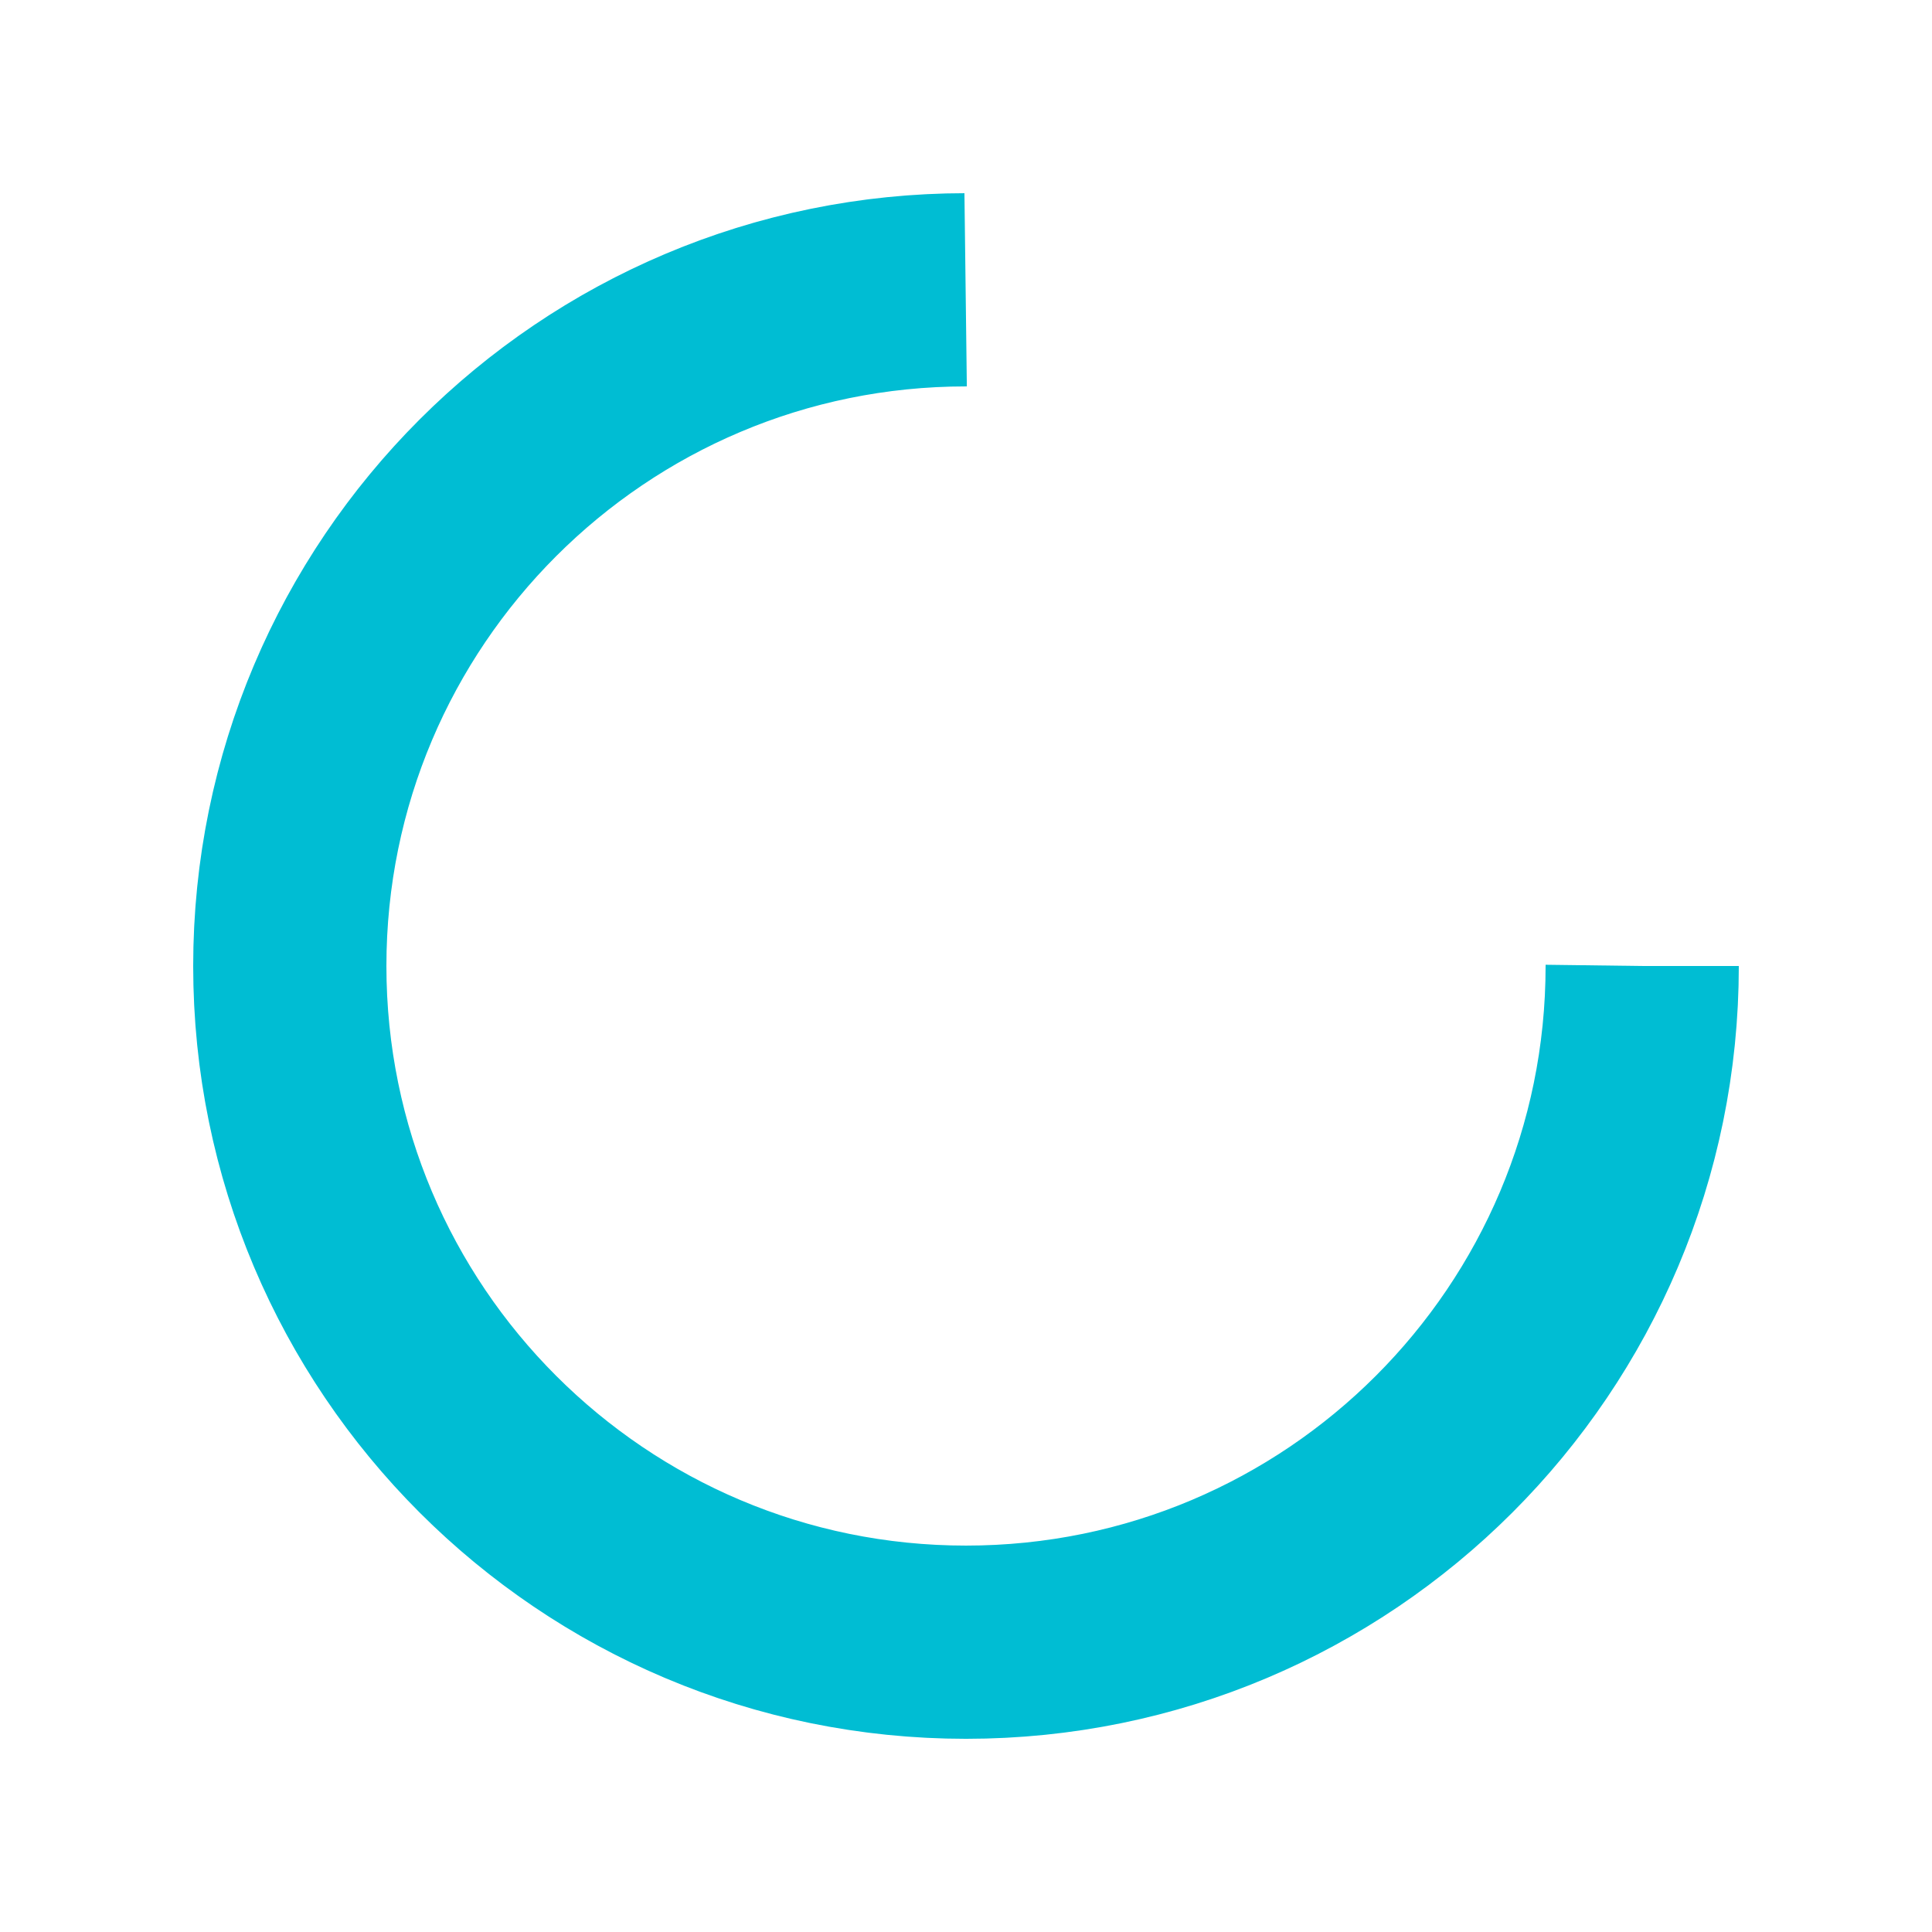
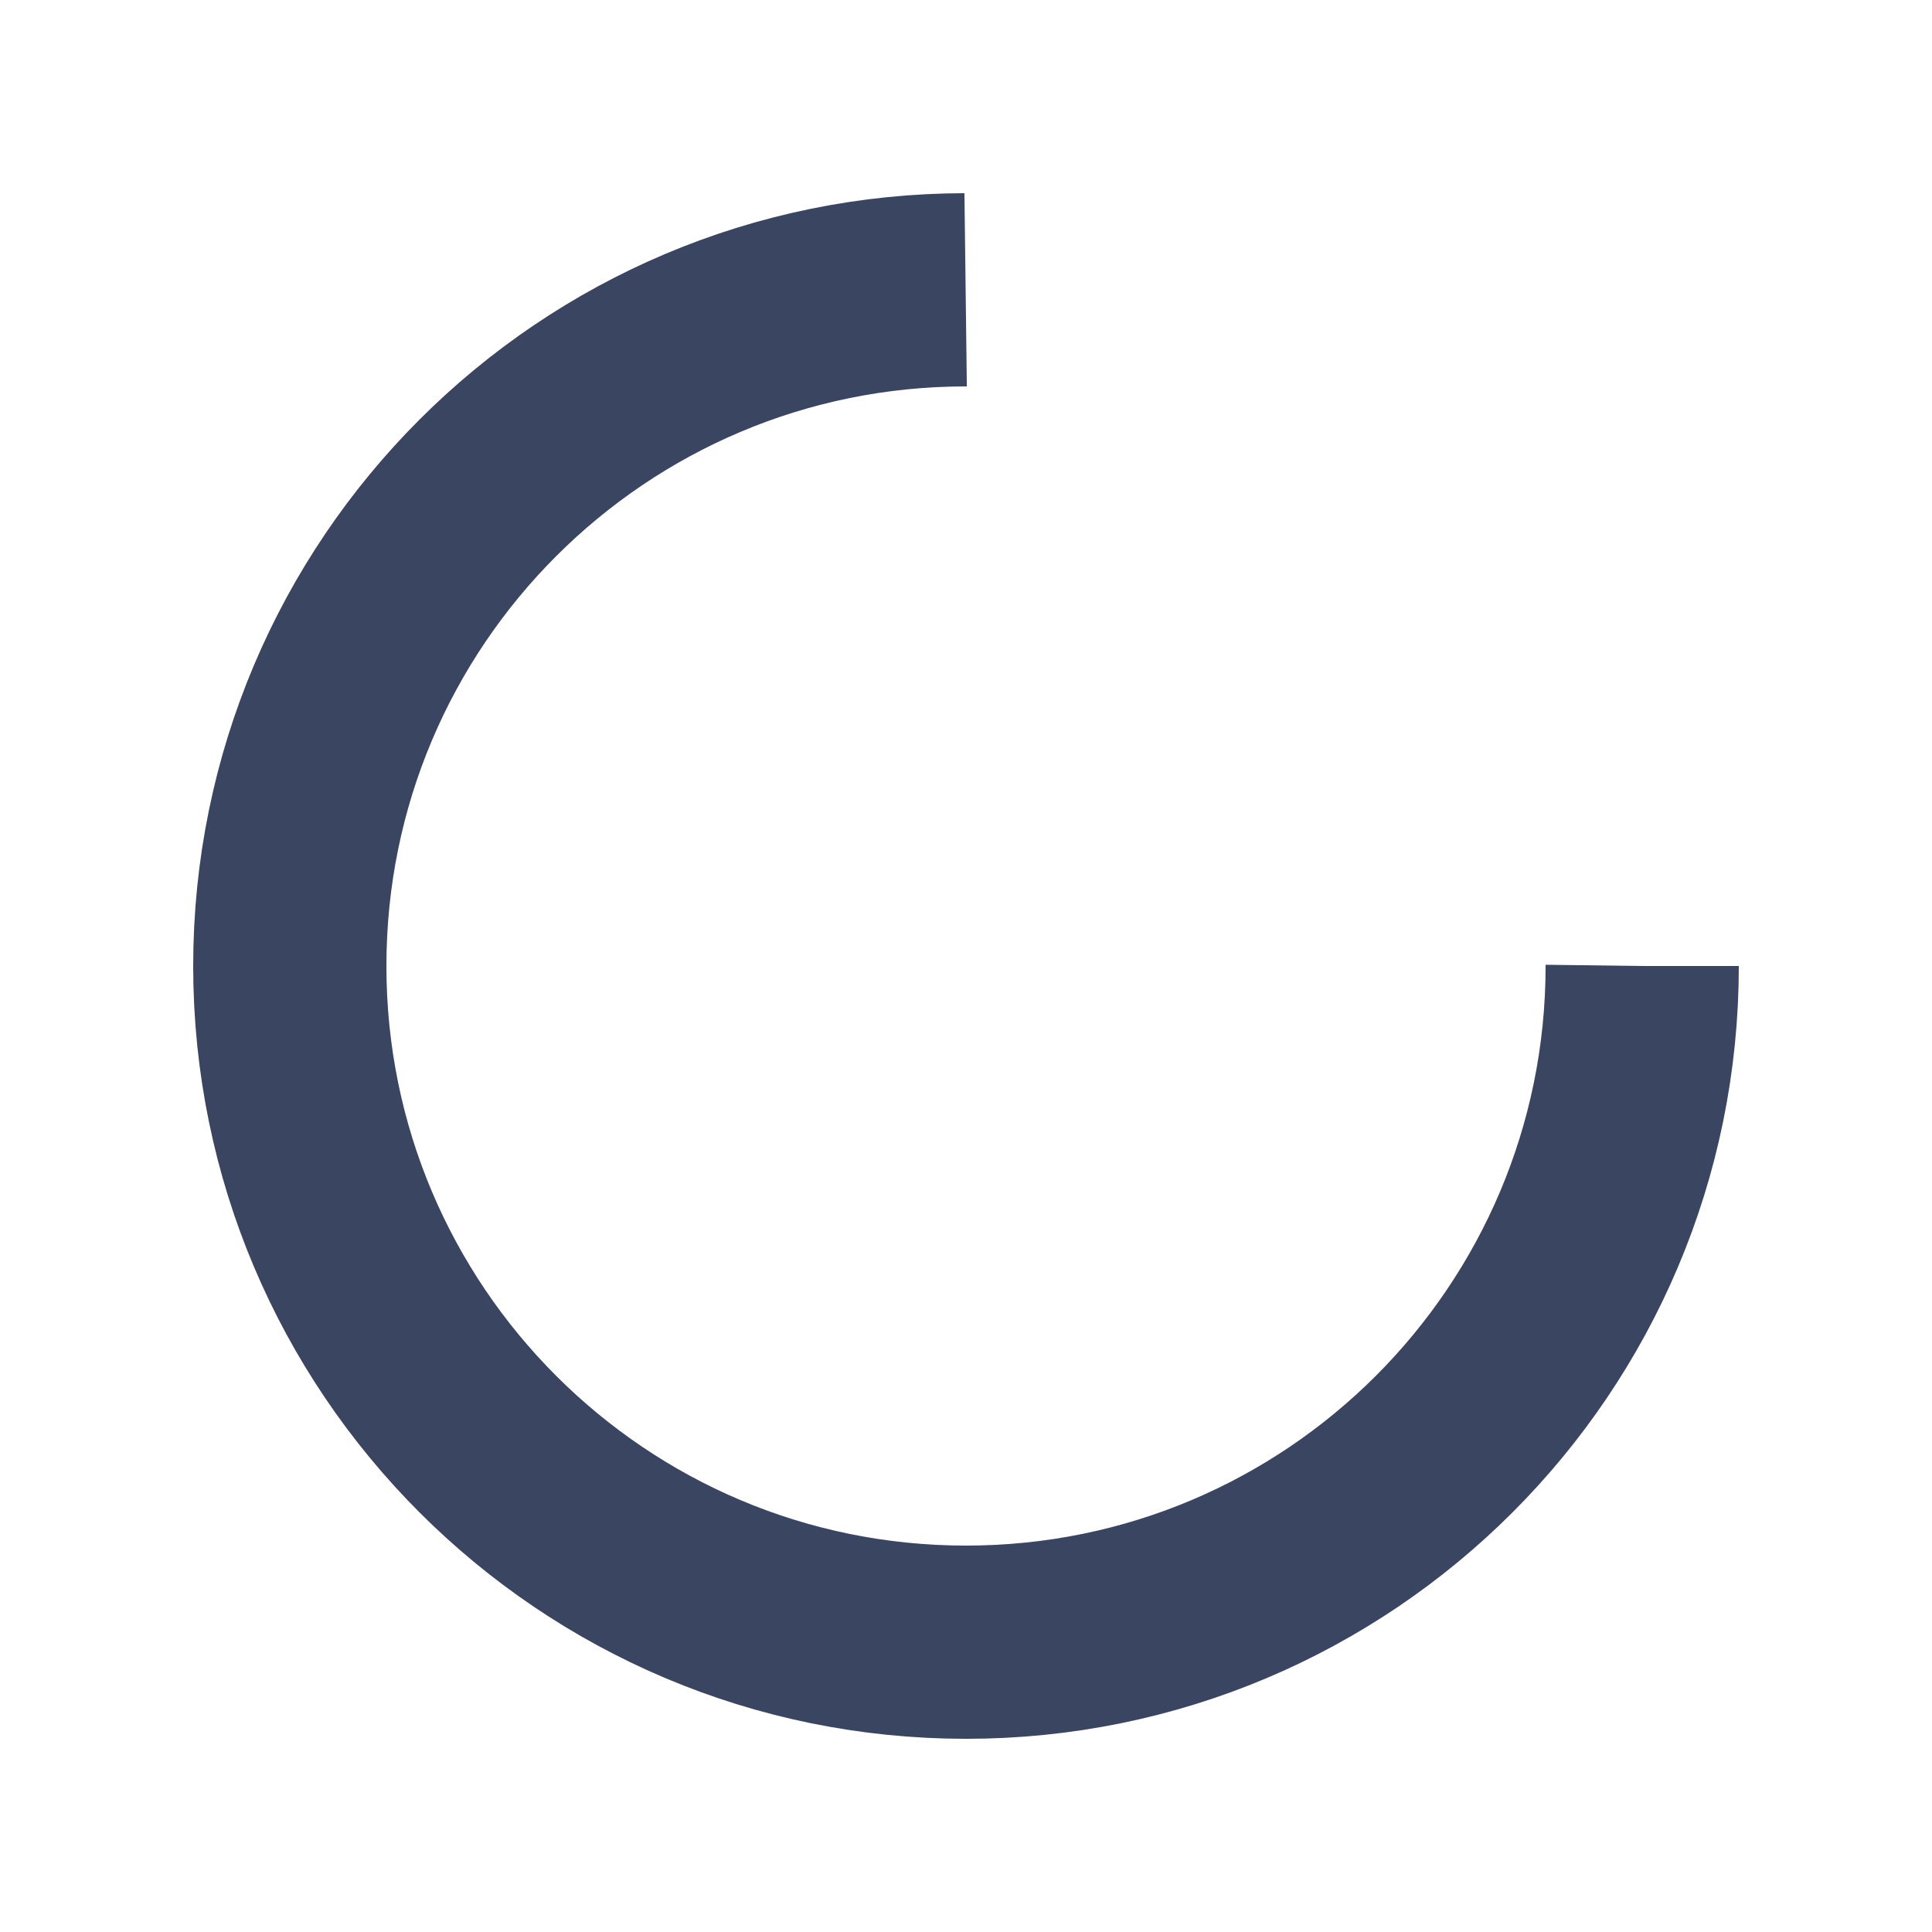
- <svg xmlns="http://www.w3.org/2000/svg" style="margin: auto; background: transparent; display: block; shape-rendering: auto;" width="200px" height="200px" viewBox="0 0 100 100" preserveAspectRatio="xMidYMid">
-   <circle cx="50" cy="50" fill="none" stroke="#00bdd3" stroke-width="10" r="35" stroke-dasharray="164.934 56.978">
+ <svg xmlns="http://www.w3.org/2000/svg" style="margin: auto; background: rgb(255, 255, 255); display: block; shape-rendering: auto;" width="200px" height="200px" viewBox="0 0 100 100" preserveAspectRatio="xMidYMid">
+   <circle cx="50" cy="50" fill="none" stroke="#3a4562" stroke-width="10" r="35" stroke-dasharray="164.934 56.978">
    <animateTransform attributeName="transform" type="rotate" repeatCount="indefinite" dur="1s" values="0 50 50;360 50 50" keyTimes="0;1" />
  </circle>
</svg>
